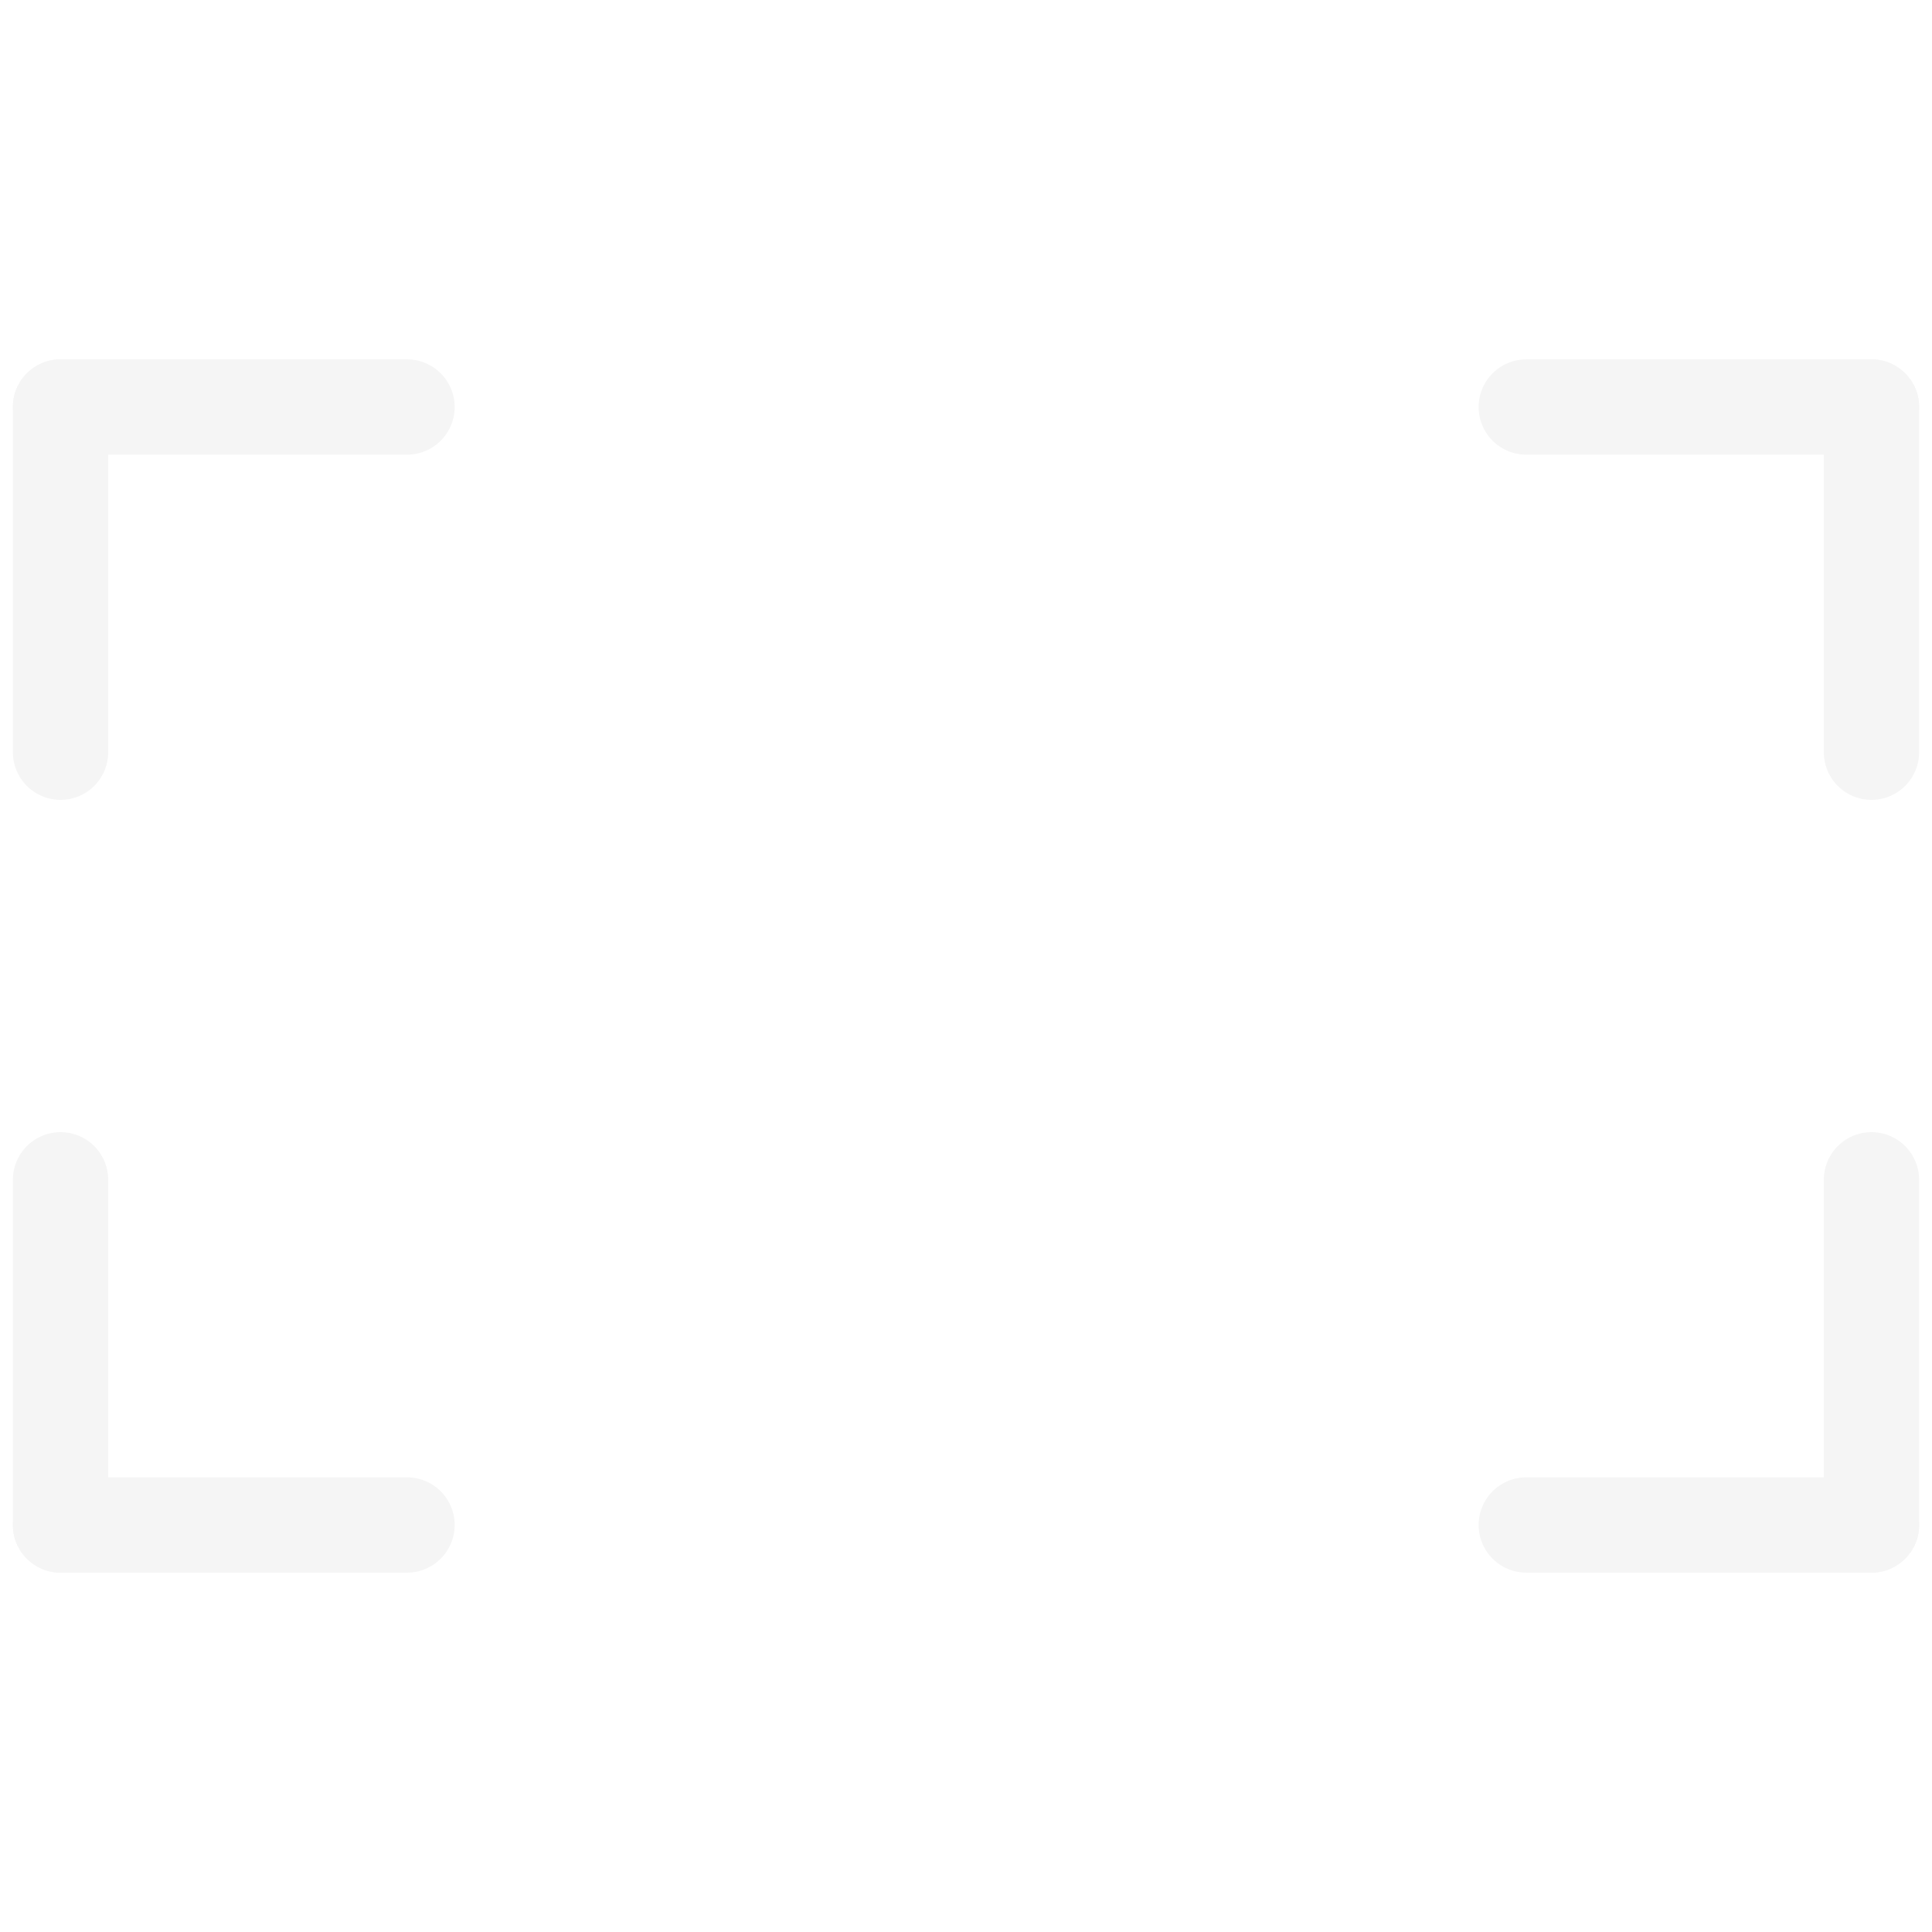
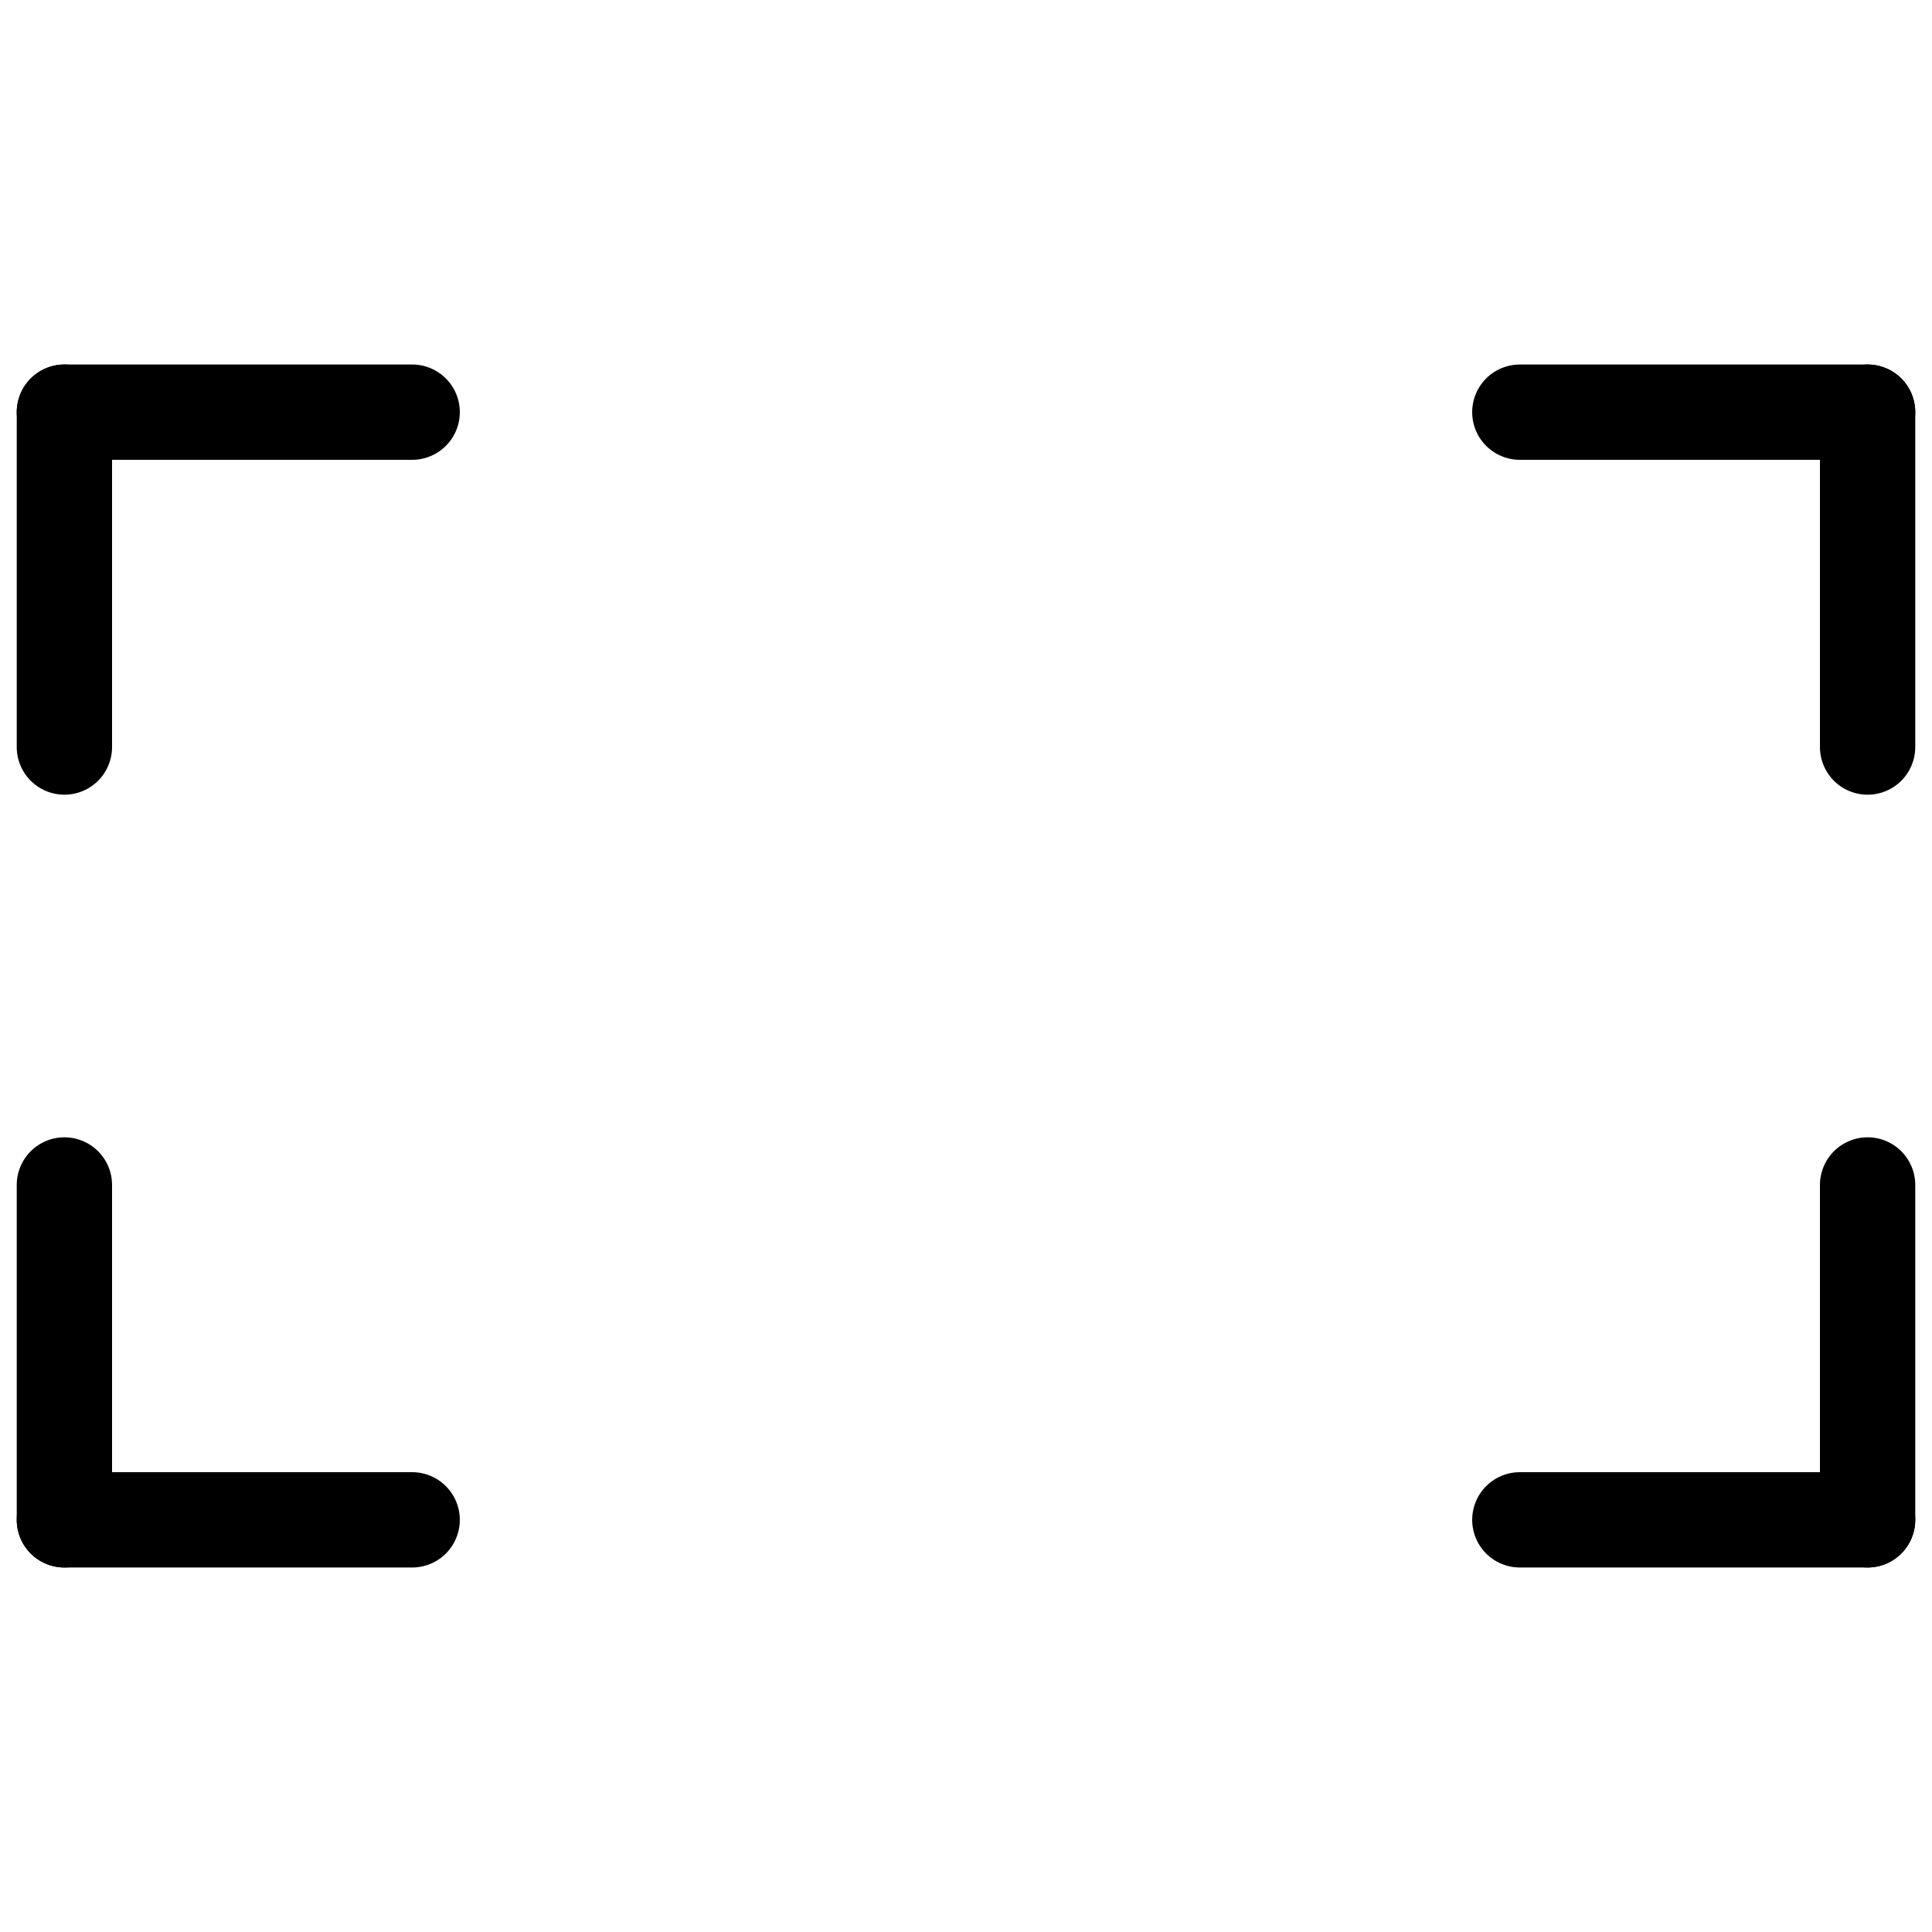
- <svg xmlns="http://www.w3.org/2000/svg" id="Layer_1" viewBox="0 0 15 15">
-   <path d="M3.16,3.16H.47" fill="#f5f5f5" stroke="#f5f5f5" stroke-linecap="round" stroke-miterlimit="10" stroke-width=".74" />
-   <path d="M14.53,5.84v-1.34c0-.35,0-.79,0-1.34" fill="#f5f5f5" stroke="#f5f5f5" stroke-linecap="round" stroke-miterlimit="10" stroke-width=".74" />
-   <path d="M14.53,3.16h-2.68" fill="#f5f5f5" stroke="#f5f5f5" stroke-linecap="round" stroke-miterlimit="10" stroke-width=".74" />
-   <path d="M14.53,11.84v-1.34c0-.35,0-.79,0-1.34" fill="#f5f5f5" stroke="#f5f5f5" stroke-linecap="round" stroke-miterlimit="10" stroke-width=".74" />
-   <path d="M3.16,11.84H.47" fill="#f5f5f5" stroke="#f5f5f5" stroke-linecap="round" stroke-miterlimit="10" stroke-width=".74" />
-   <path d="M14.53,11.84h-2.68" fill="#f5f5f5" stroke="#f5f5f5" stroke-linecap="round" stroke-miterlimit="10" stroke-width=".74" />
-   <path d="M.47,5.84v-1.34c0-.35,0-.79,0-1.34" fill="#f5f5f5" stroke="#f5f5f5" stroke-linecap="round" stroke-miterlimit="10" stroke-width=".74" />
-   <path d="M.47,11.84v-1.34c0-.35,0-.79,0-1.34" fill="#f5f5f5" stroke="#f5f5f5" stroke-linecap="round" stroke-miterlimit="10" stroke-width=".74" />
+ <svg xmlns="http://www.w3.org/2000/svg" version="1.1" id="Layer_1" x="0px" y="0px" viewBox="0 0 15 15" style="enable-background:new 0 0 15 15;" xml:space="preserve">
+   <style type="text/css">
+ 	.st0{stroke:#000000;stroke-width:0.74;stroke-linecap:round;stroke-miterlimit:10;}
+ </style>
+   <path class="st0" d="M3.2,3.2H0.5" />
+   <path class="st0" d="M14.5,5.8V4.5c0-0.3,0-0.8,0-1.3" />
+   <path class="st0" d="M14.5,3.2h-2.7" />
+   <path class="st0" d="M14.5,11.8v-1.3c0-0.4,0-0.8,0-1.3" />
+   <path class="st0" d="M3.2,11.8H0.5" />
+   <path class="st0" d="M14.5,11.8h-2.7" />
+   <path class="st0" d="M0.5,5.8V4.5c0-0.3,0-0.8,0-1.3" />
+   <path class="st0" d="M0.5,11.8v-1.3c0-0.4,0-0.8,0-1.3" />
</svg>
